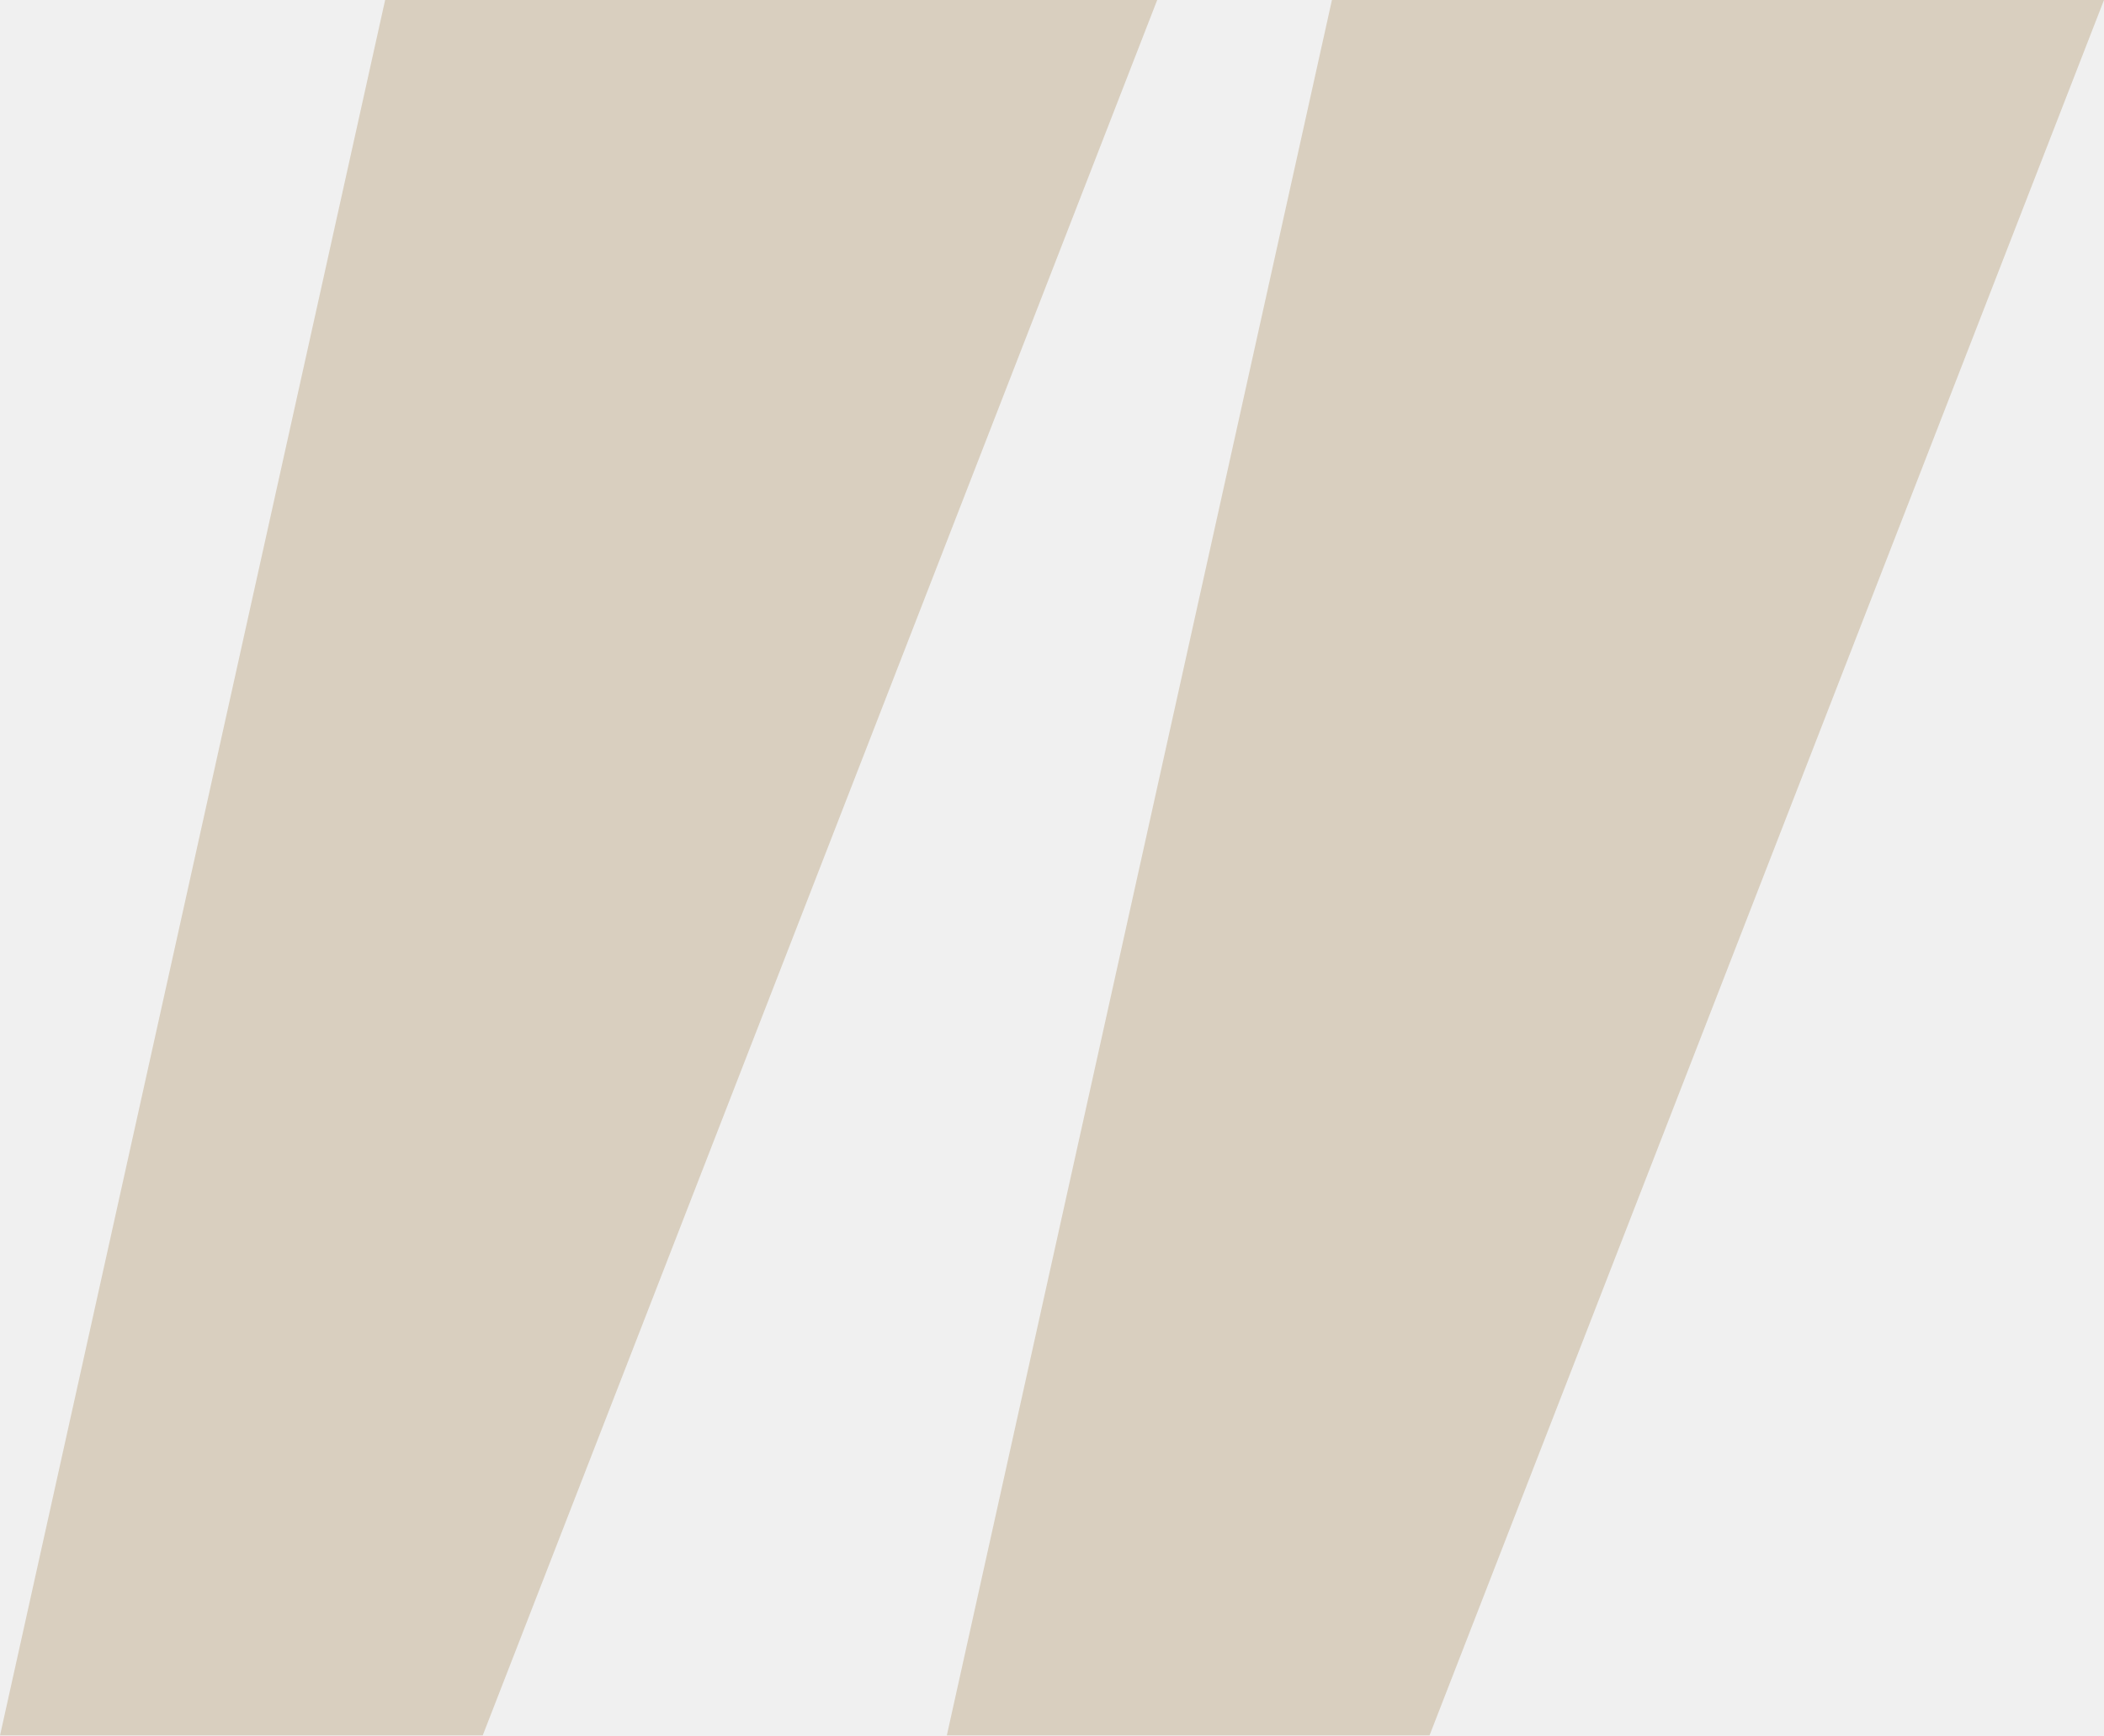
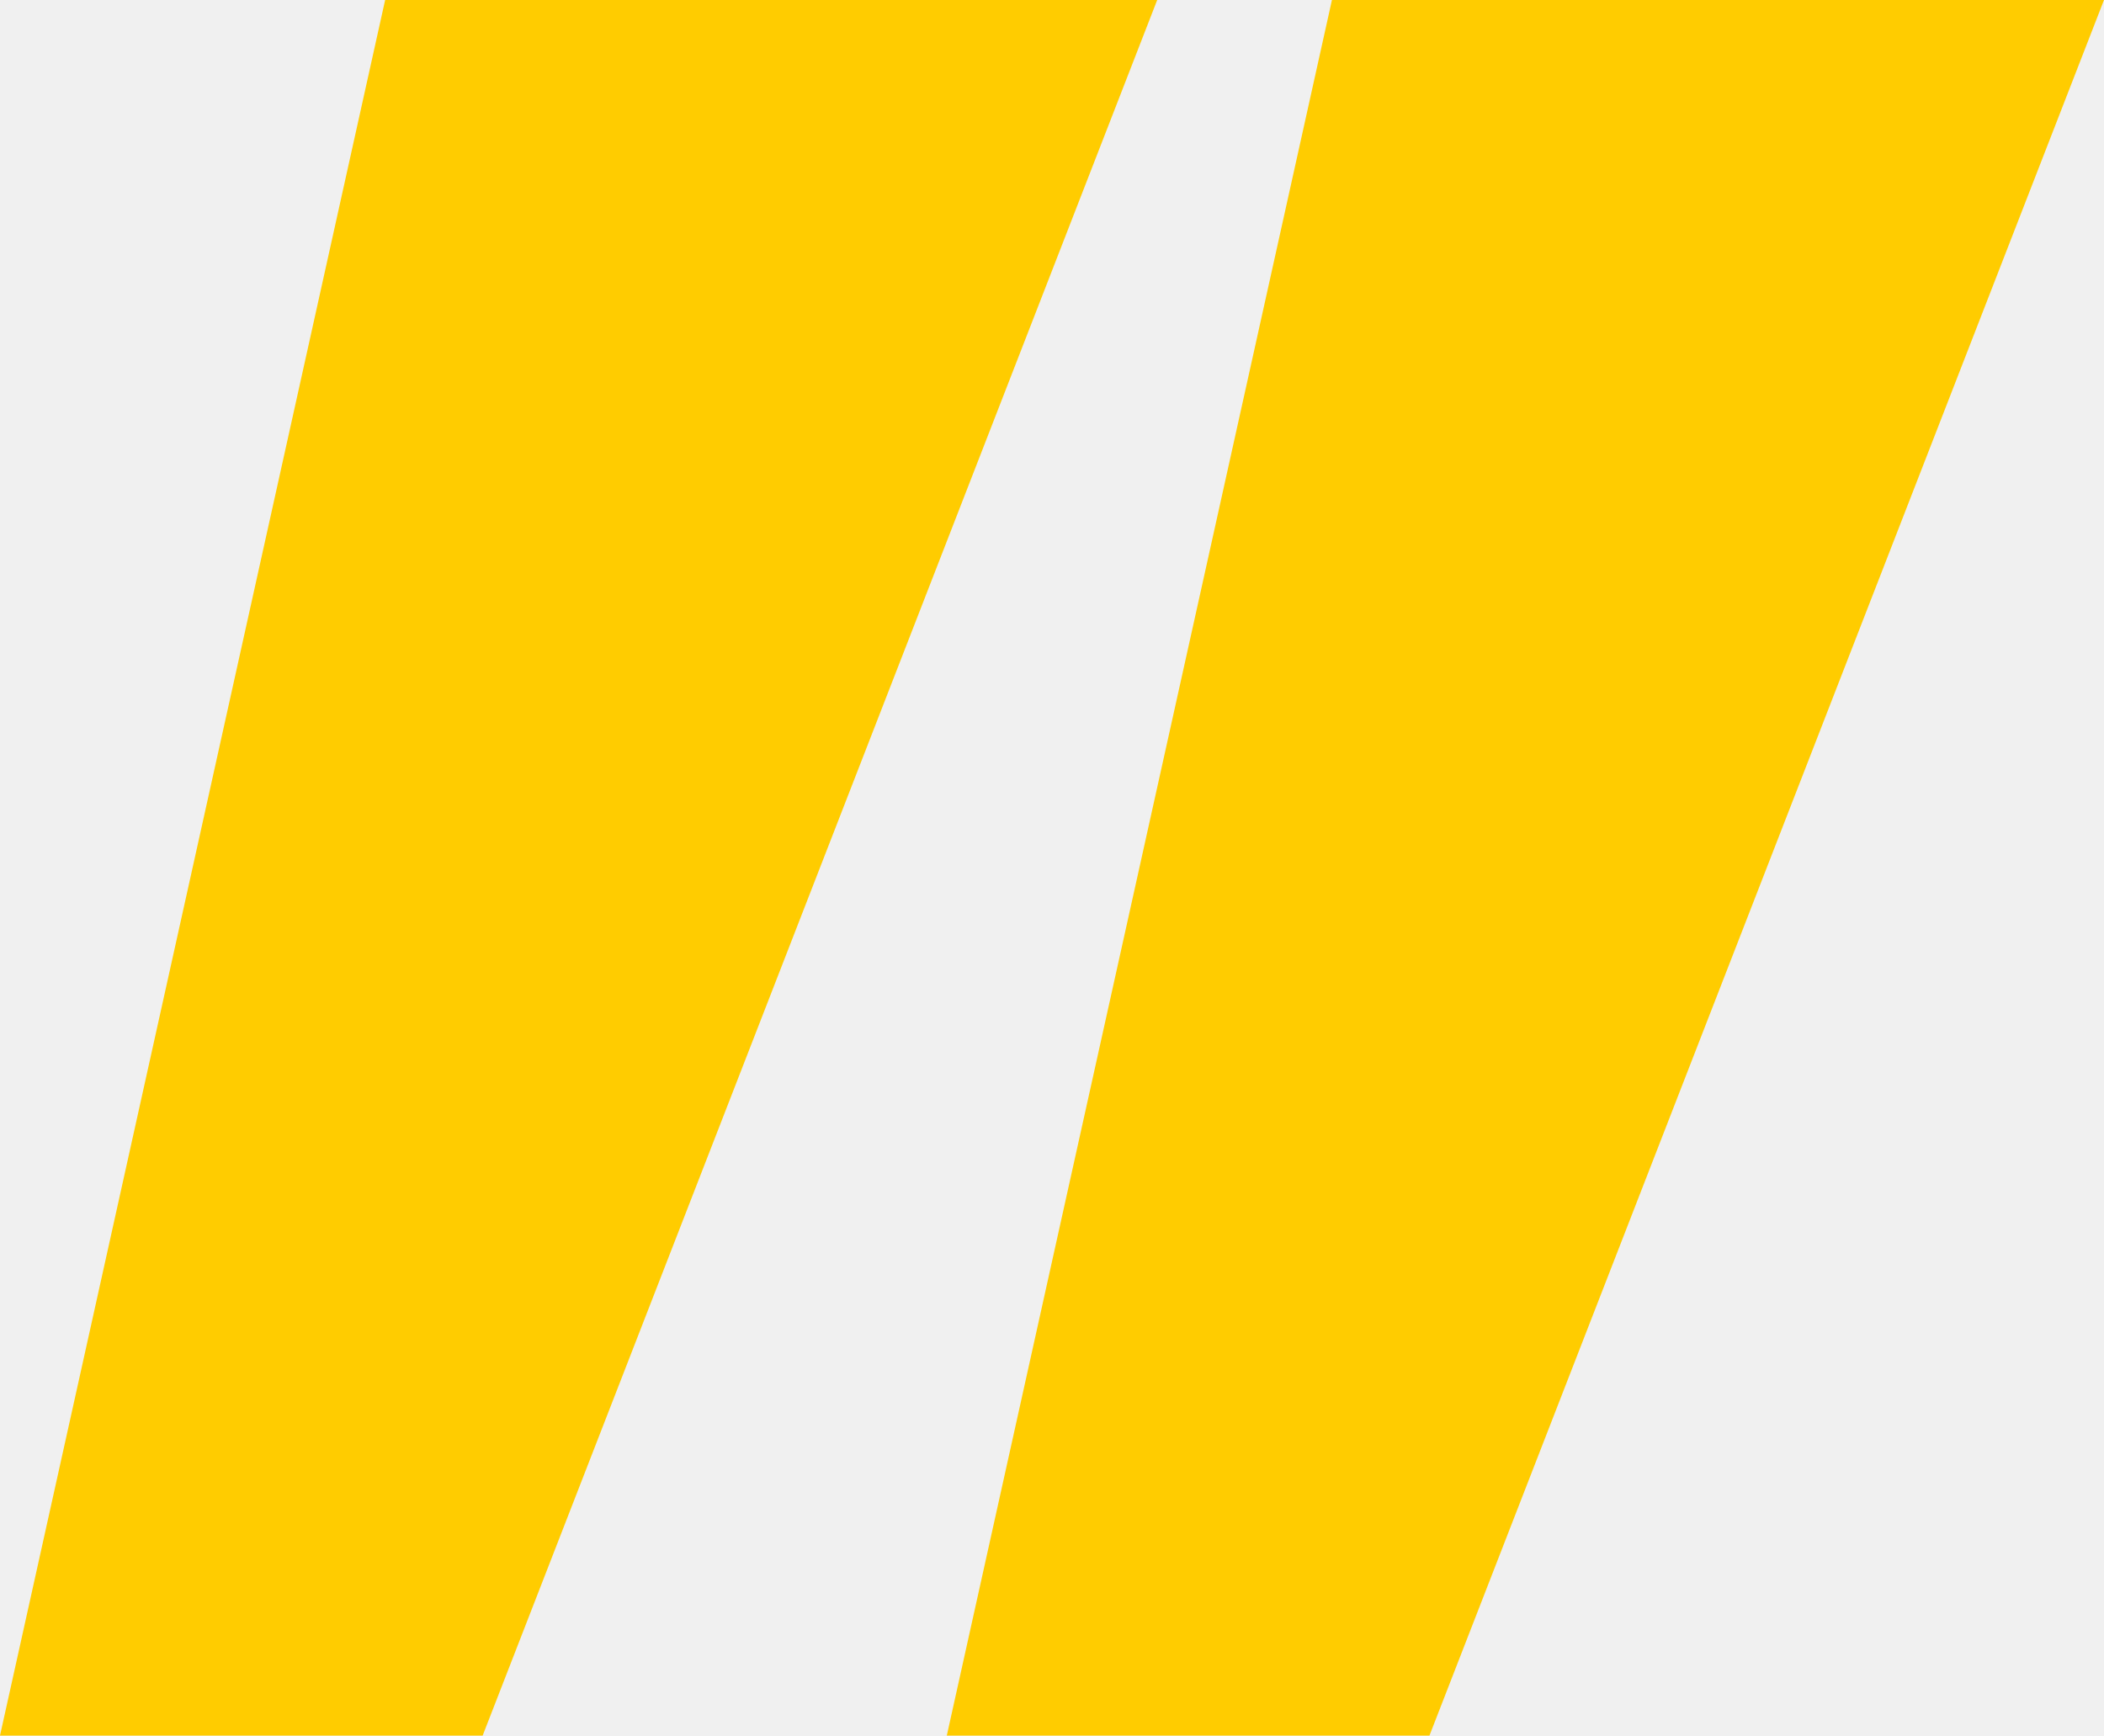
<svg xmlns="http://www.w3.org/2000/svg" width="80" height="66" viewBox="0 0 80 66" fill="none">
-   <g opacity="0.4" clip-path="url(#clip0_6_563)">
-     <path d="M18.352 66H0L14.644 0H44L18.352 66Z" fill="#B69D75" />
-     <path d="M54.352 66H36L50.644 0H80L54.352 66Z" fill="#B69D75" />
+   <g clip-path="url(#clip0_0_424)">
+     <path d="M18.352 66H0L14.644 0H44L18.352 66Z" fill="#FFCC00" />
+     <path d="M54.352 66H36L50.644 0H80L54.352 66Z" fill="#FFCC00" />
  </g>
  <defs>
-     <clipPath id="clip0_6_563">
+     <clipPath id="clip0_0_424">
      <rect width="80" height="66" fill="white" />
    </clipPath>
  </defs>
</svg>
